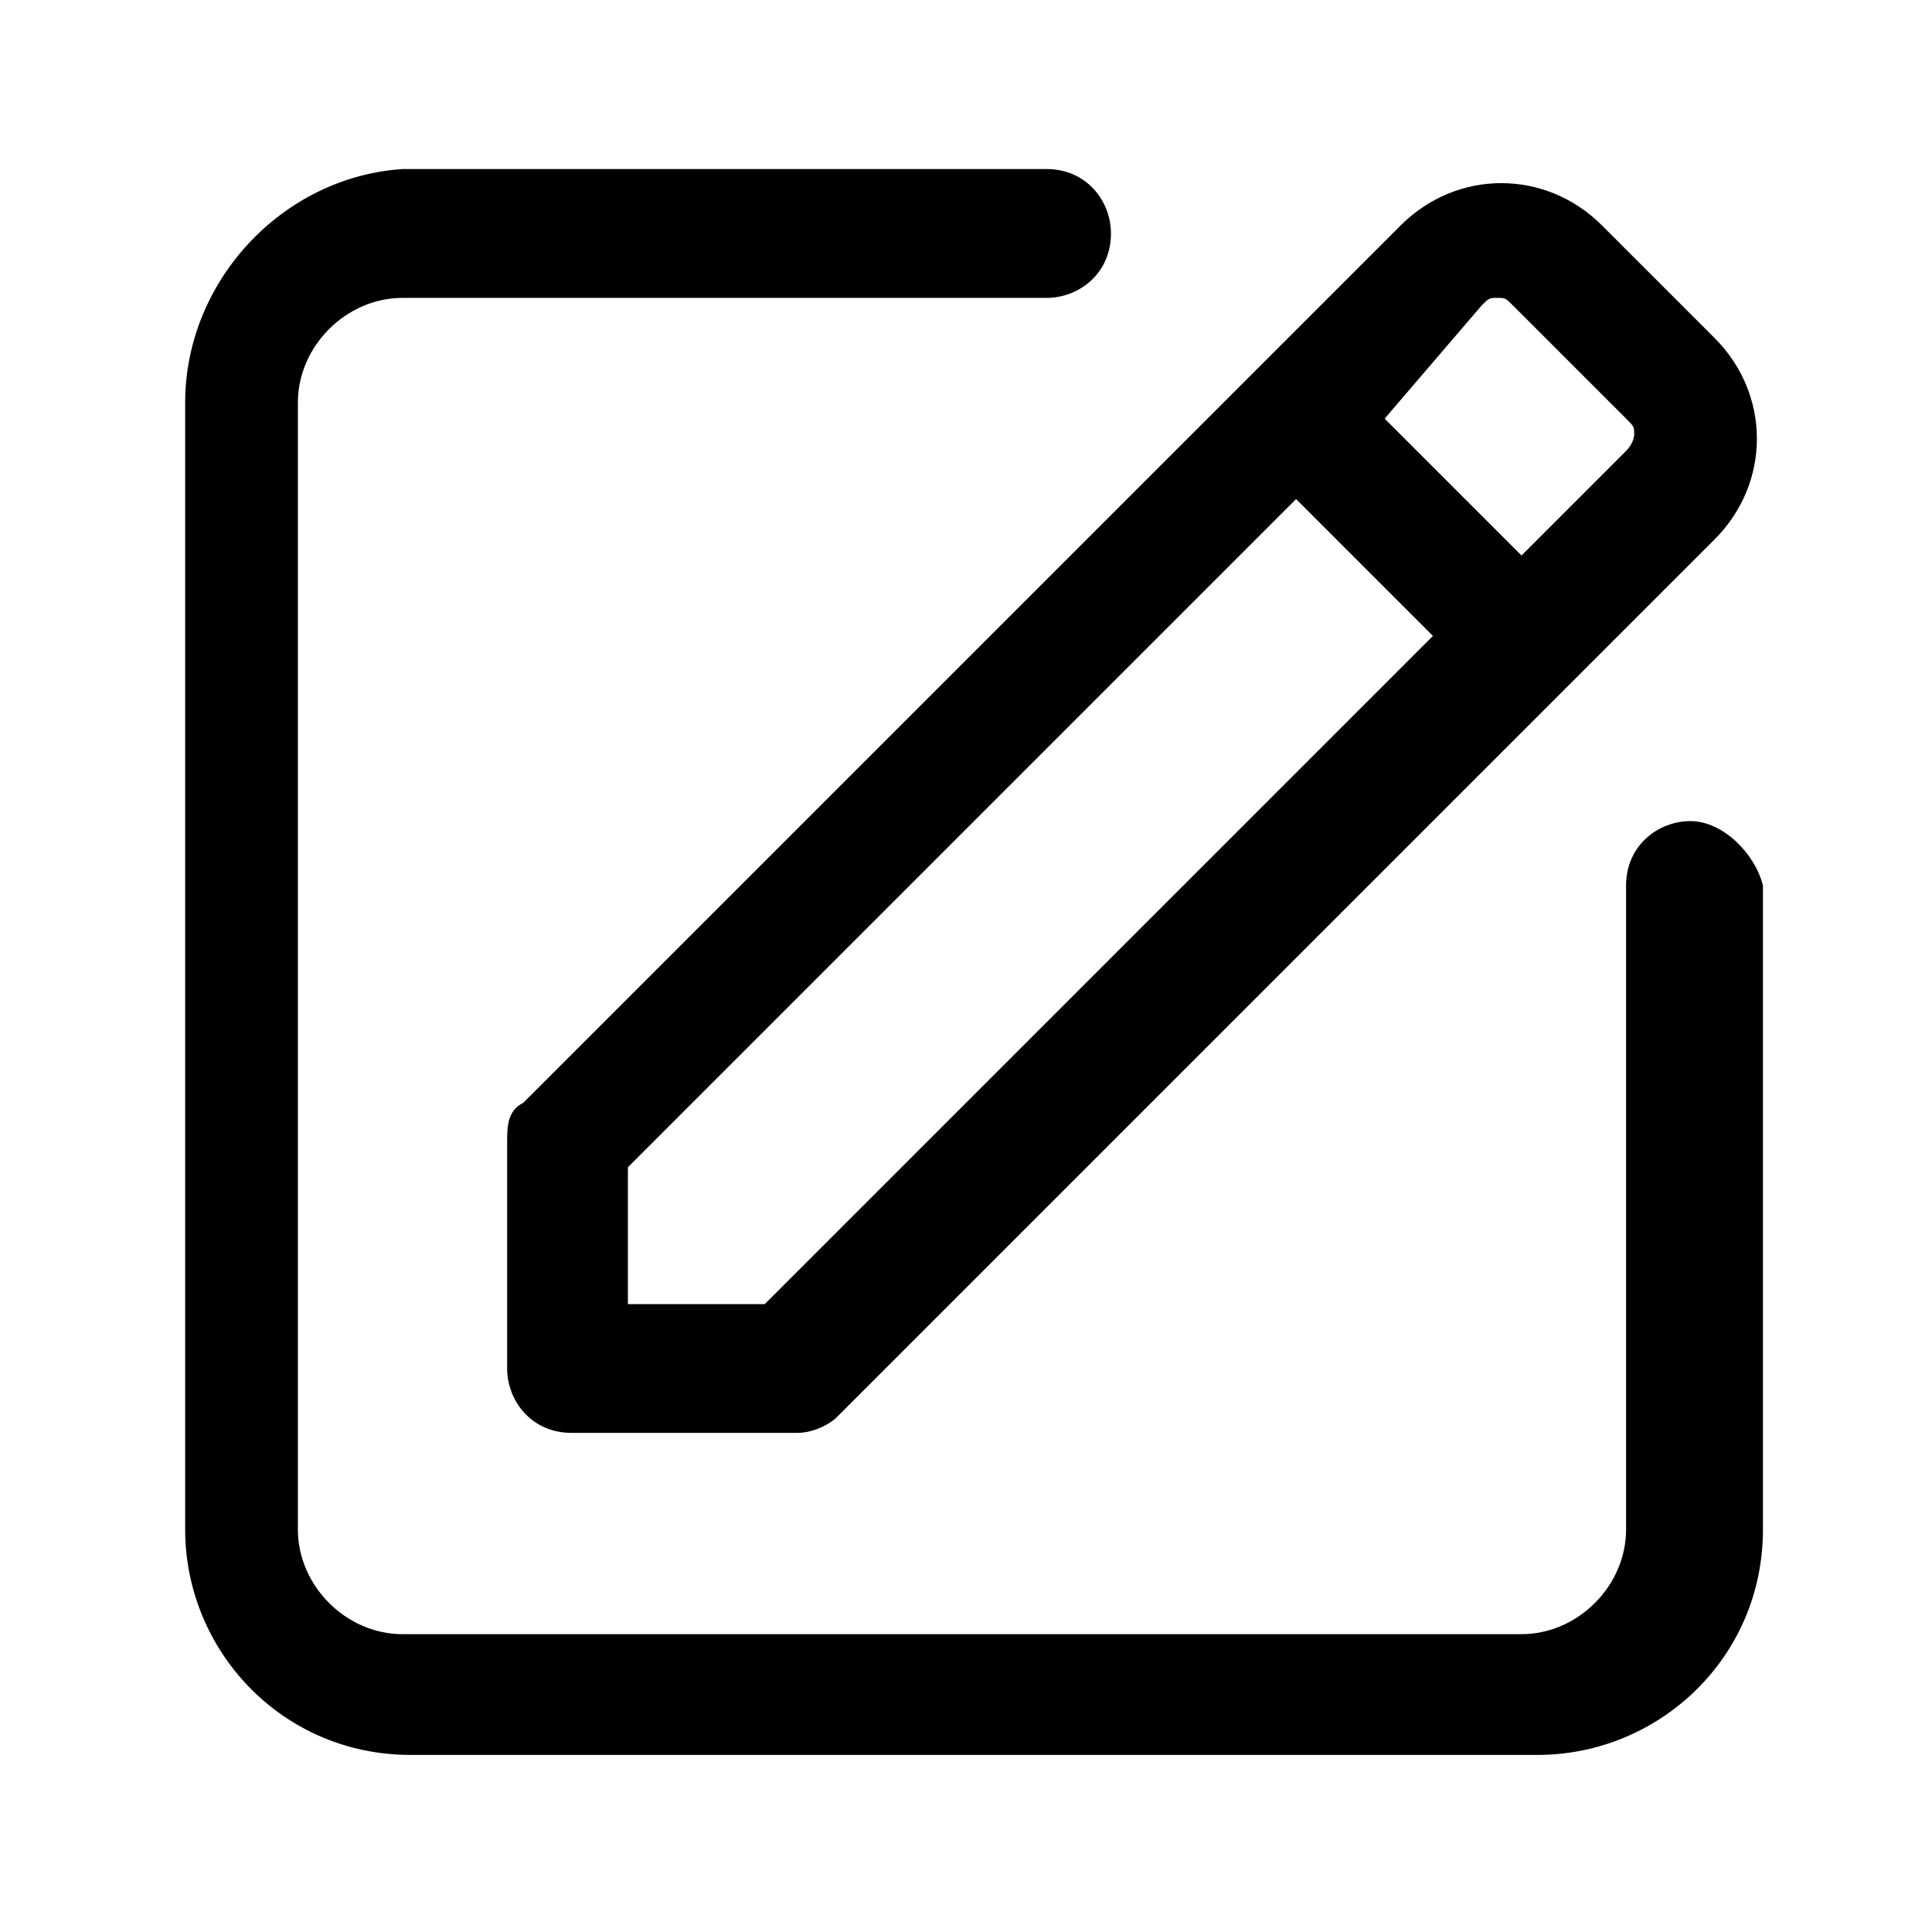
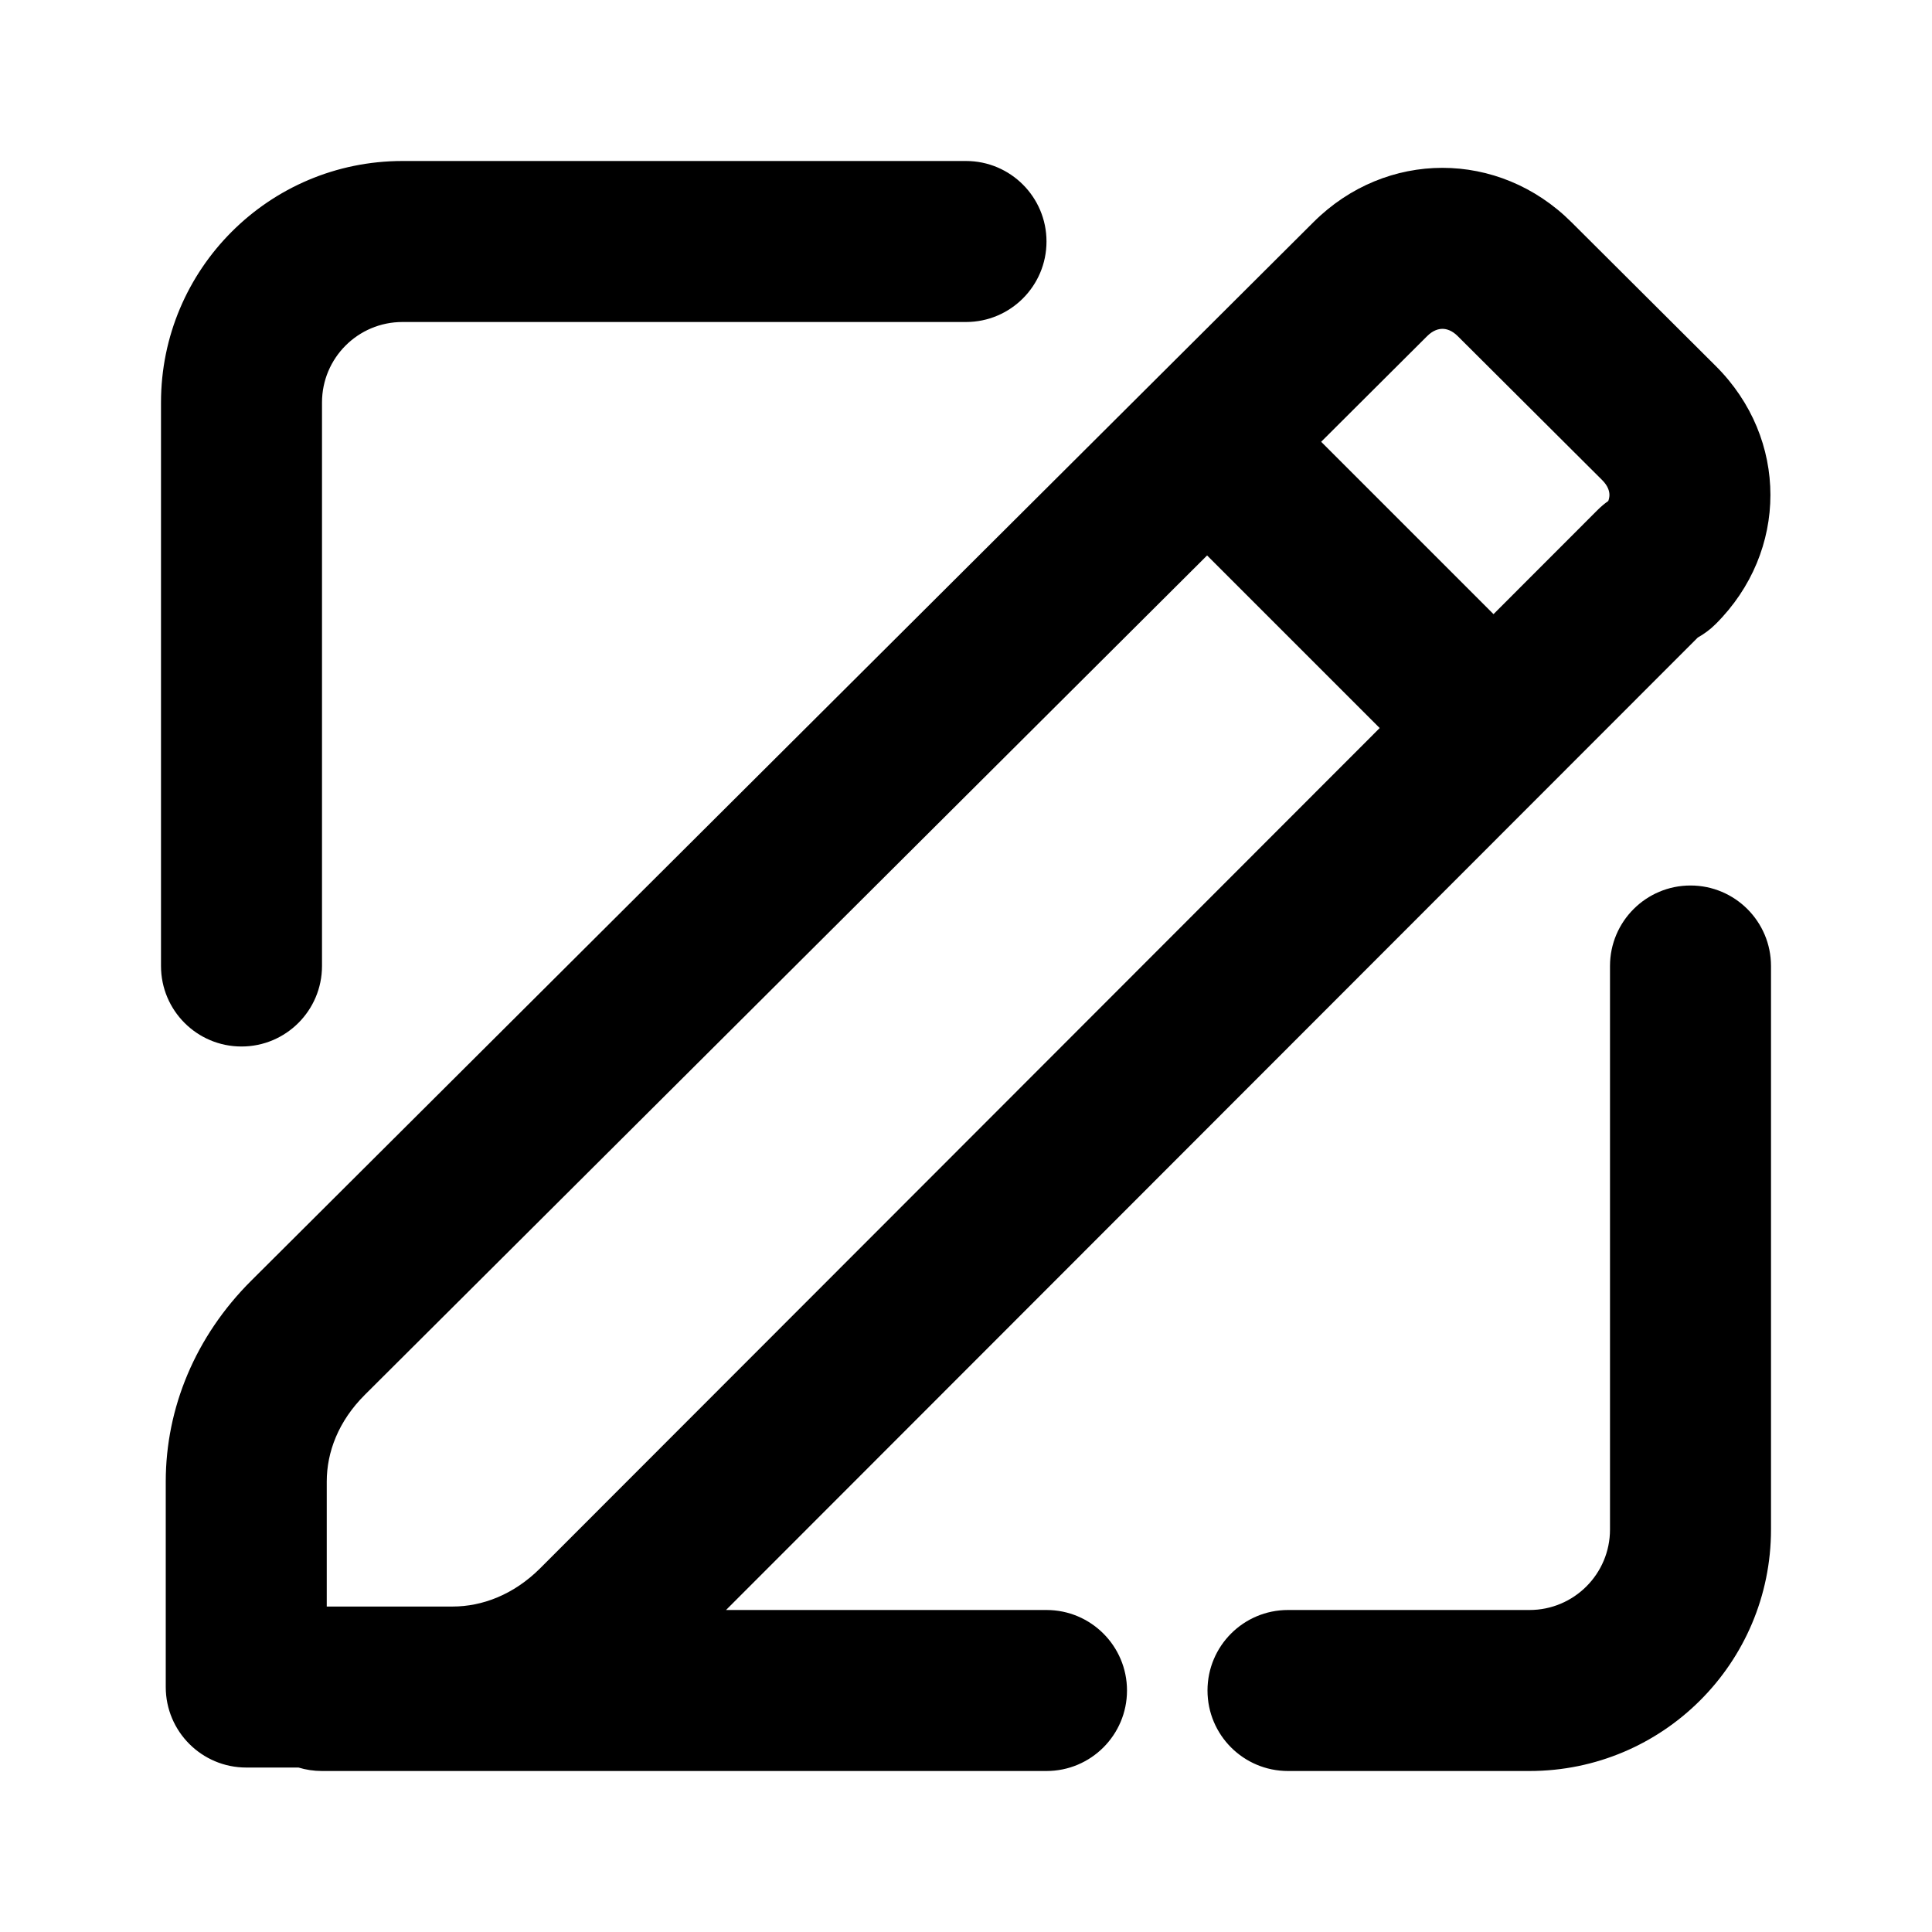
- <svg xmlns="http://www.w3.org/2000/svg" viewBox="0 0 32 32">
-   <path d="M28 13.6c-0.533 0-1.067 0.4-1.067 1.067v10.667c0 0.933-0.8 1.733-1.733 1.733h-18.533c-0.933 0-1.733-0.8-1.733-1.733v-18.667c0-0.933 0.8-1.733 1.733-1.733h10.667c0.533 0 1.067-0.4 1.067-1.067 0-0.533-0.4-1.067-1.067-1.067h-10.667c-2 0.133-3.6 1.867-3.6 3.867v18.667c0 2 1.6 3.733 3.733 3.733h18.667c2 0 3.733-1.6 3.733-3.733v-10.667c-0.133-0.533-0.667-1.067-1.2-1.067z" />
-   <path d="M8.4 18.933v3.733c0 0.533 0.4 1.067 1.067 1.067h3.733c0.267 0 0.533-0.133 0.667-0.267l14.533-14.533c0.933-0.933 0.933-2.4 0-3.333l-1.867-1.867c-0.933-0.933-2.4-0.933-3.333 0l-14.533 14.533c-0.267 0.133-0.267 0.4-0.267 0.667zM24.533 5.067c0.133-0.133 0.133-0.133 0.267-0.133s0.133 0 0.267 0.133l1.867 1.867c0.133 0.133 0.133 0.133 0.133 0.267 0 0 0 0.133-0.133 0.267l-1.733 1.733-2.267-2.267 1.6-1.867zM10.4 19.333l11.067-11.067 2.267 2.267-11.067 11.067h-2.267v-2.267z" />
+ <svg xmlns="http://www.w3.org/2000/svg" viewBox="0 0 24 24">
+   <path fill-rule="evenodd" clip-rule="evenodd" d="M3.708 21.957H3.059C2.507 21.957 2.059 21.509 2.059 20.957L2.059 18.404C2.059 17.491 2.427 16.6 3.122 15.908L16.316 2.76C17.218 1.86 18.618 1.86 19.521 2.76L21.314 4.547C22.219 5.448 22.219 6.849 21.314 7.751C21.246 7.819 21.17 7.875 21.09 7.92L9.019 20H13C13.552 20 14 20.448 14 21C14 21.552 13.552 22 13 22H4C3.898 22 3.8 21.985 3.708 21.957ZM15 21C15 21.552 15.447 22 16 22L19 22C20.657 22 22 20.657 22 19L22 12C22 11.448 21.552 11 21 11C20.448 11 20 11.448 20 12V19C20 19.552 19.552 20 19 20H16C15.447 20 15 20.448 15 21ZM19.979 6.223C19.989 6.195 19.993 6.169 19.993 6.149C19.993 6.104 19.977 6.038 19.903 5.964L18.109 4.176C18.035 4.102 17.966 4.085 17.919 4.085C17.871 4.085 17.802 4.102 17.728 4.176L16.412 5.488L18.553 7.629L19.845 6.336C19.887 6.294 19.932 6.256 19.979 6.223ZM6.709 19.483L17.139 9.044L14.995 6.9L4.534 17.325C4.203 17.654 4.059 18.04 4.059 18.404L4.059 19.957L5.621 19.957C5.989 19.957 6.378 19.812 6.709 19.483ZM12 2C12.552 2 13 2.448 13 3C13 3.552 12.552 4 12 4H5C4.447 4 4 4.448 4 5V12C4 12.552 3.552 13 3 13C2.447 13 2 12.552 2 12L2 5C2 3.343 3.343 2 5 2L12 2Z" />
</svg>
